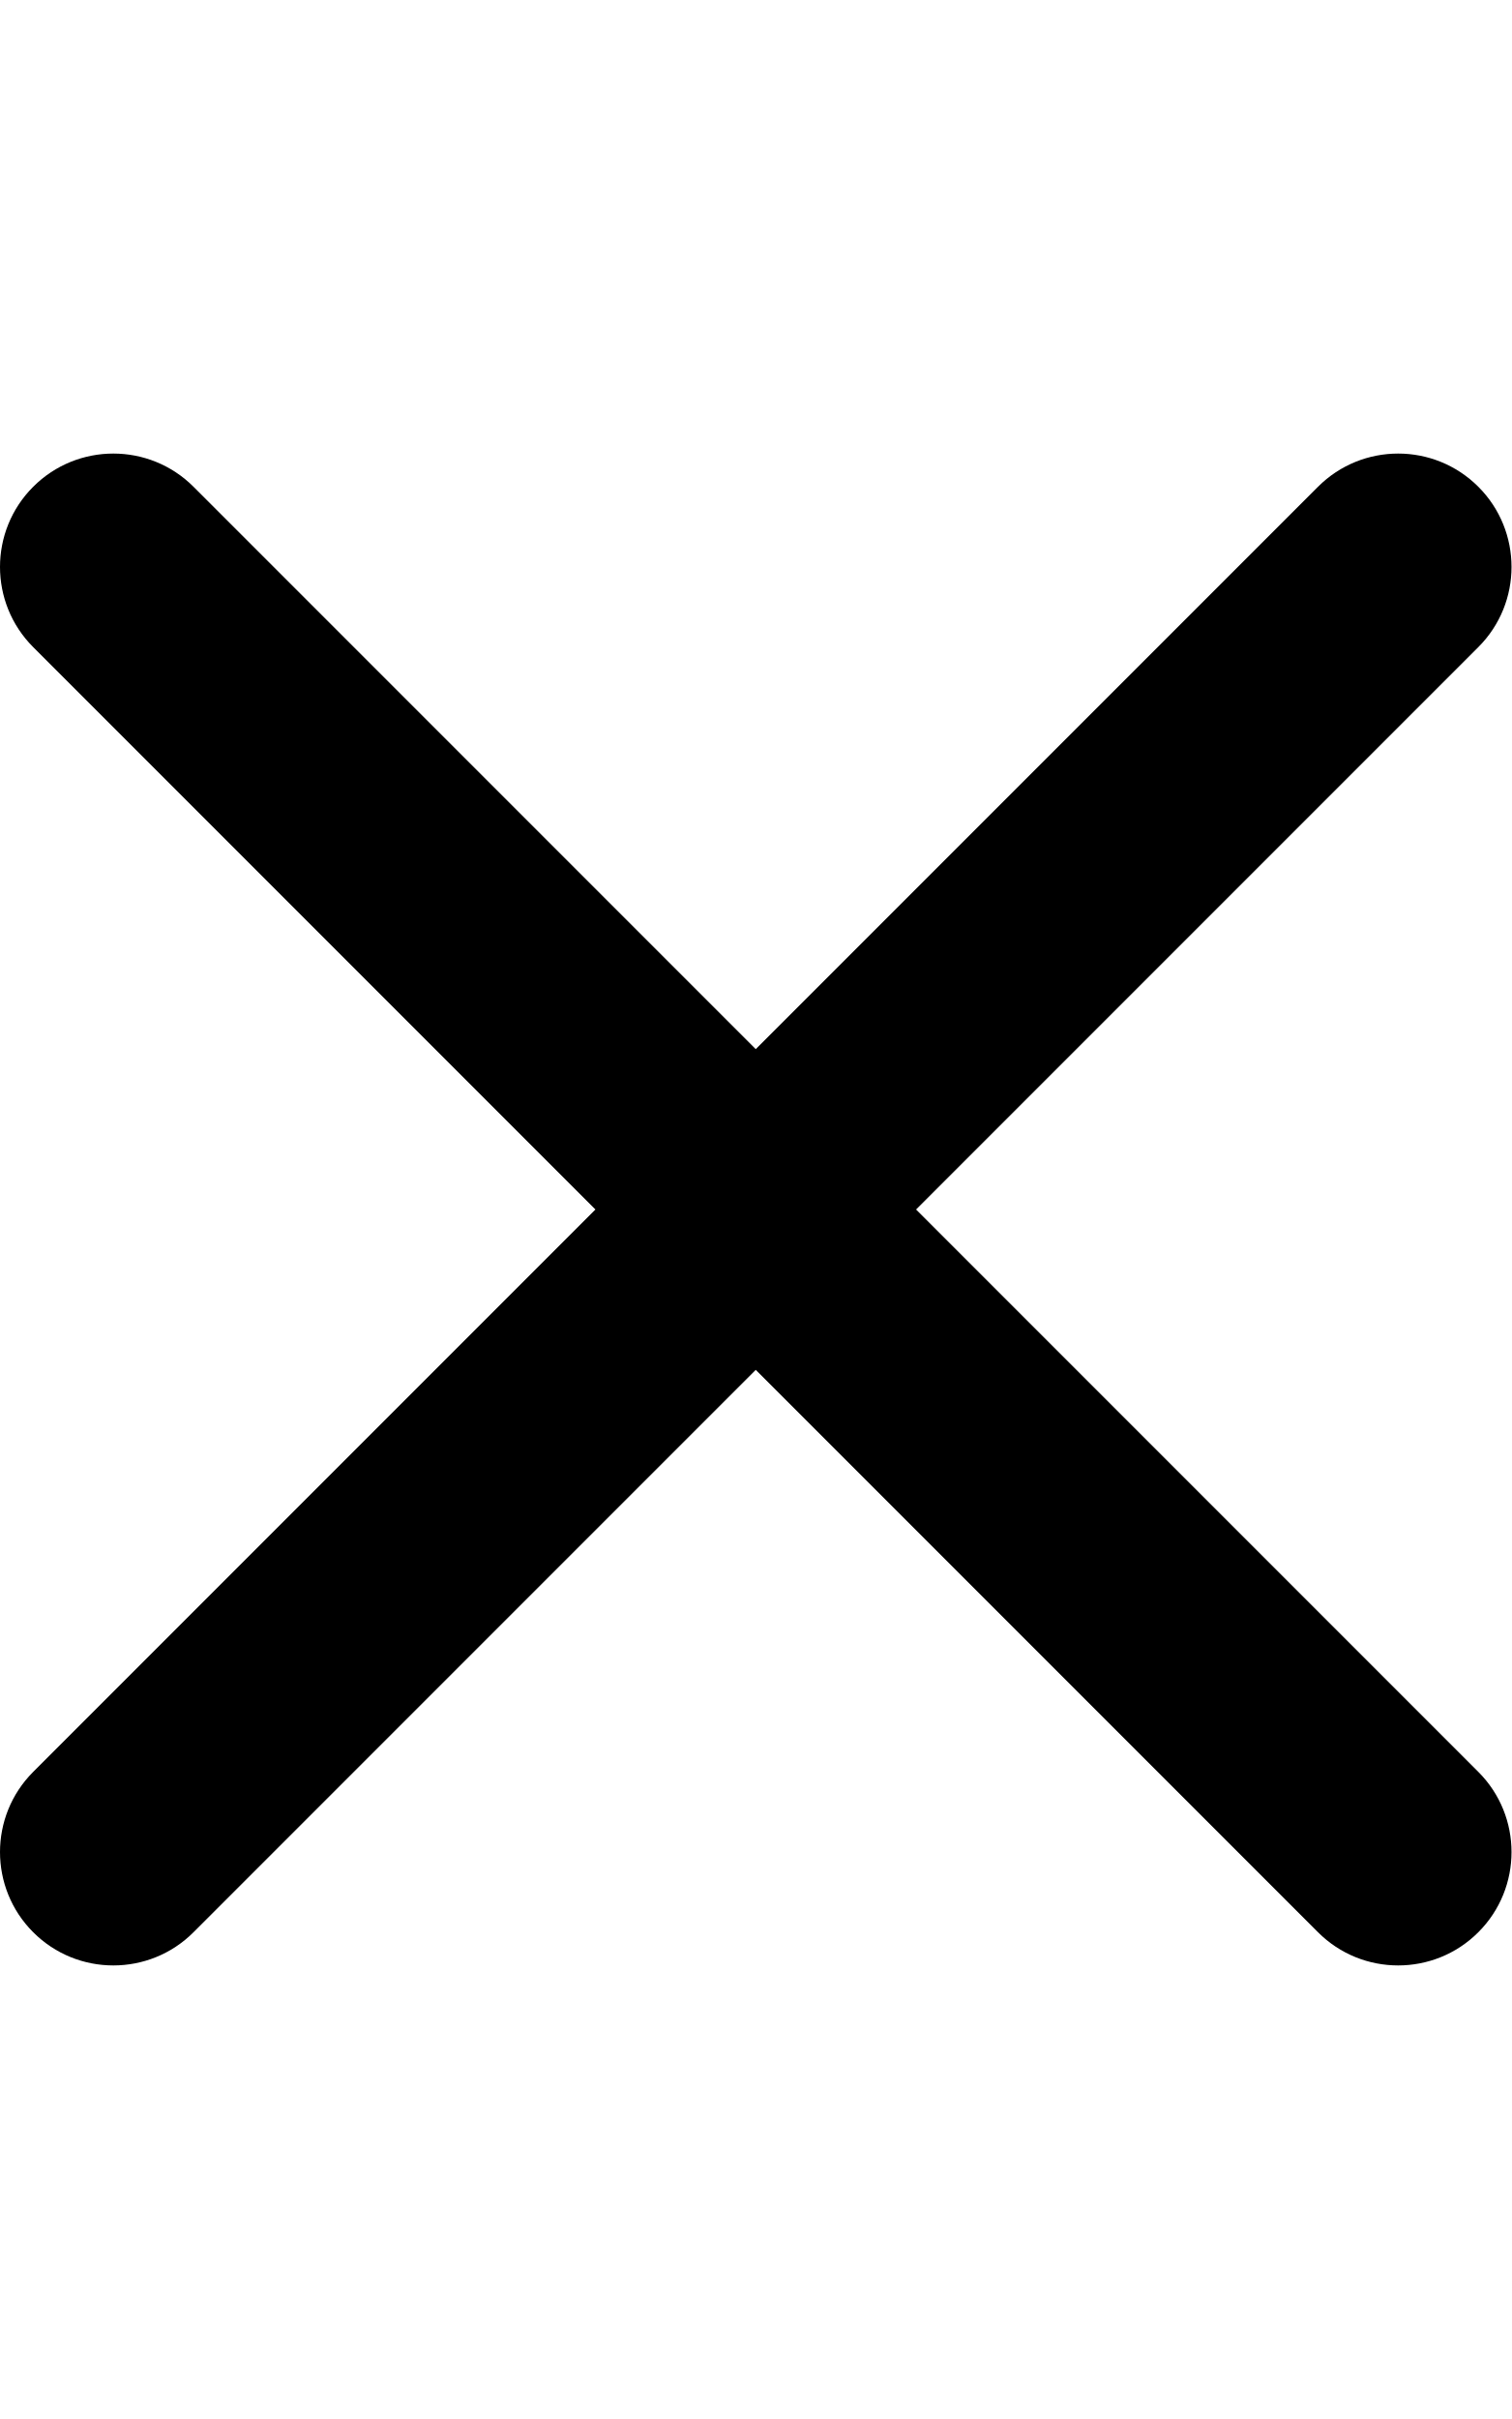
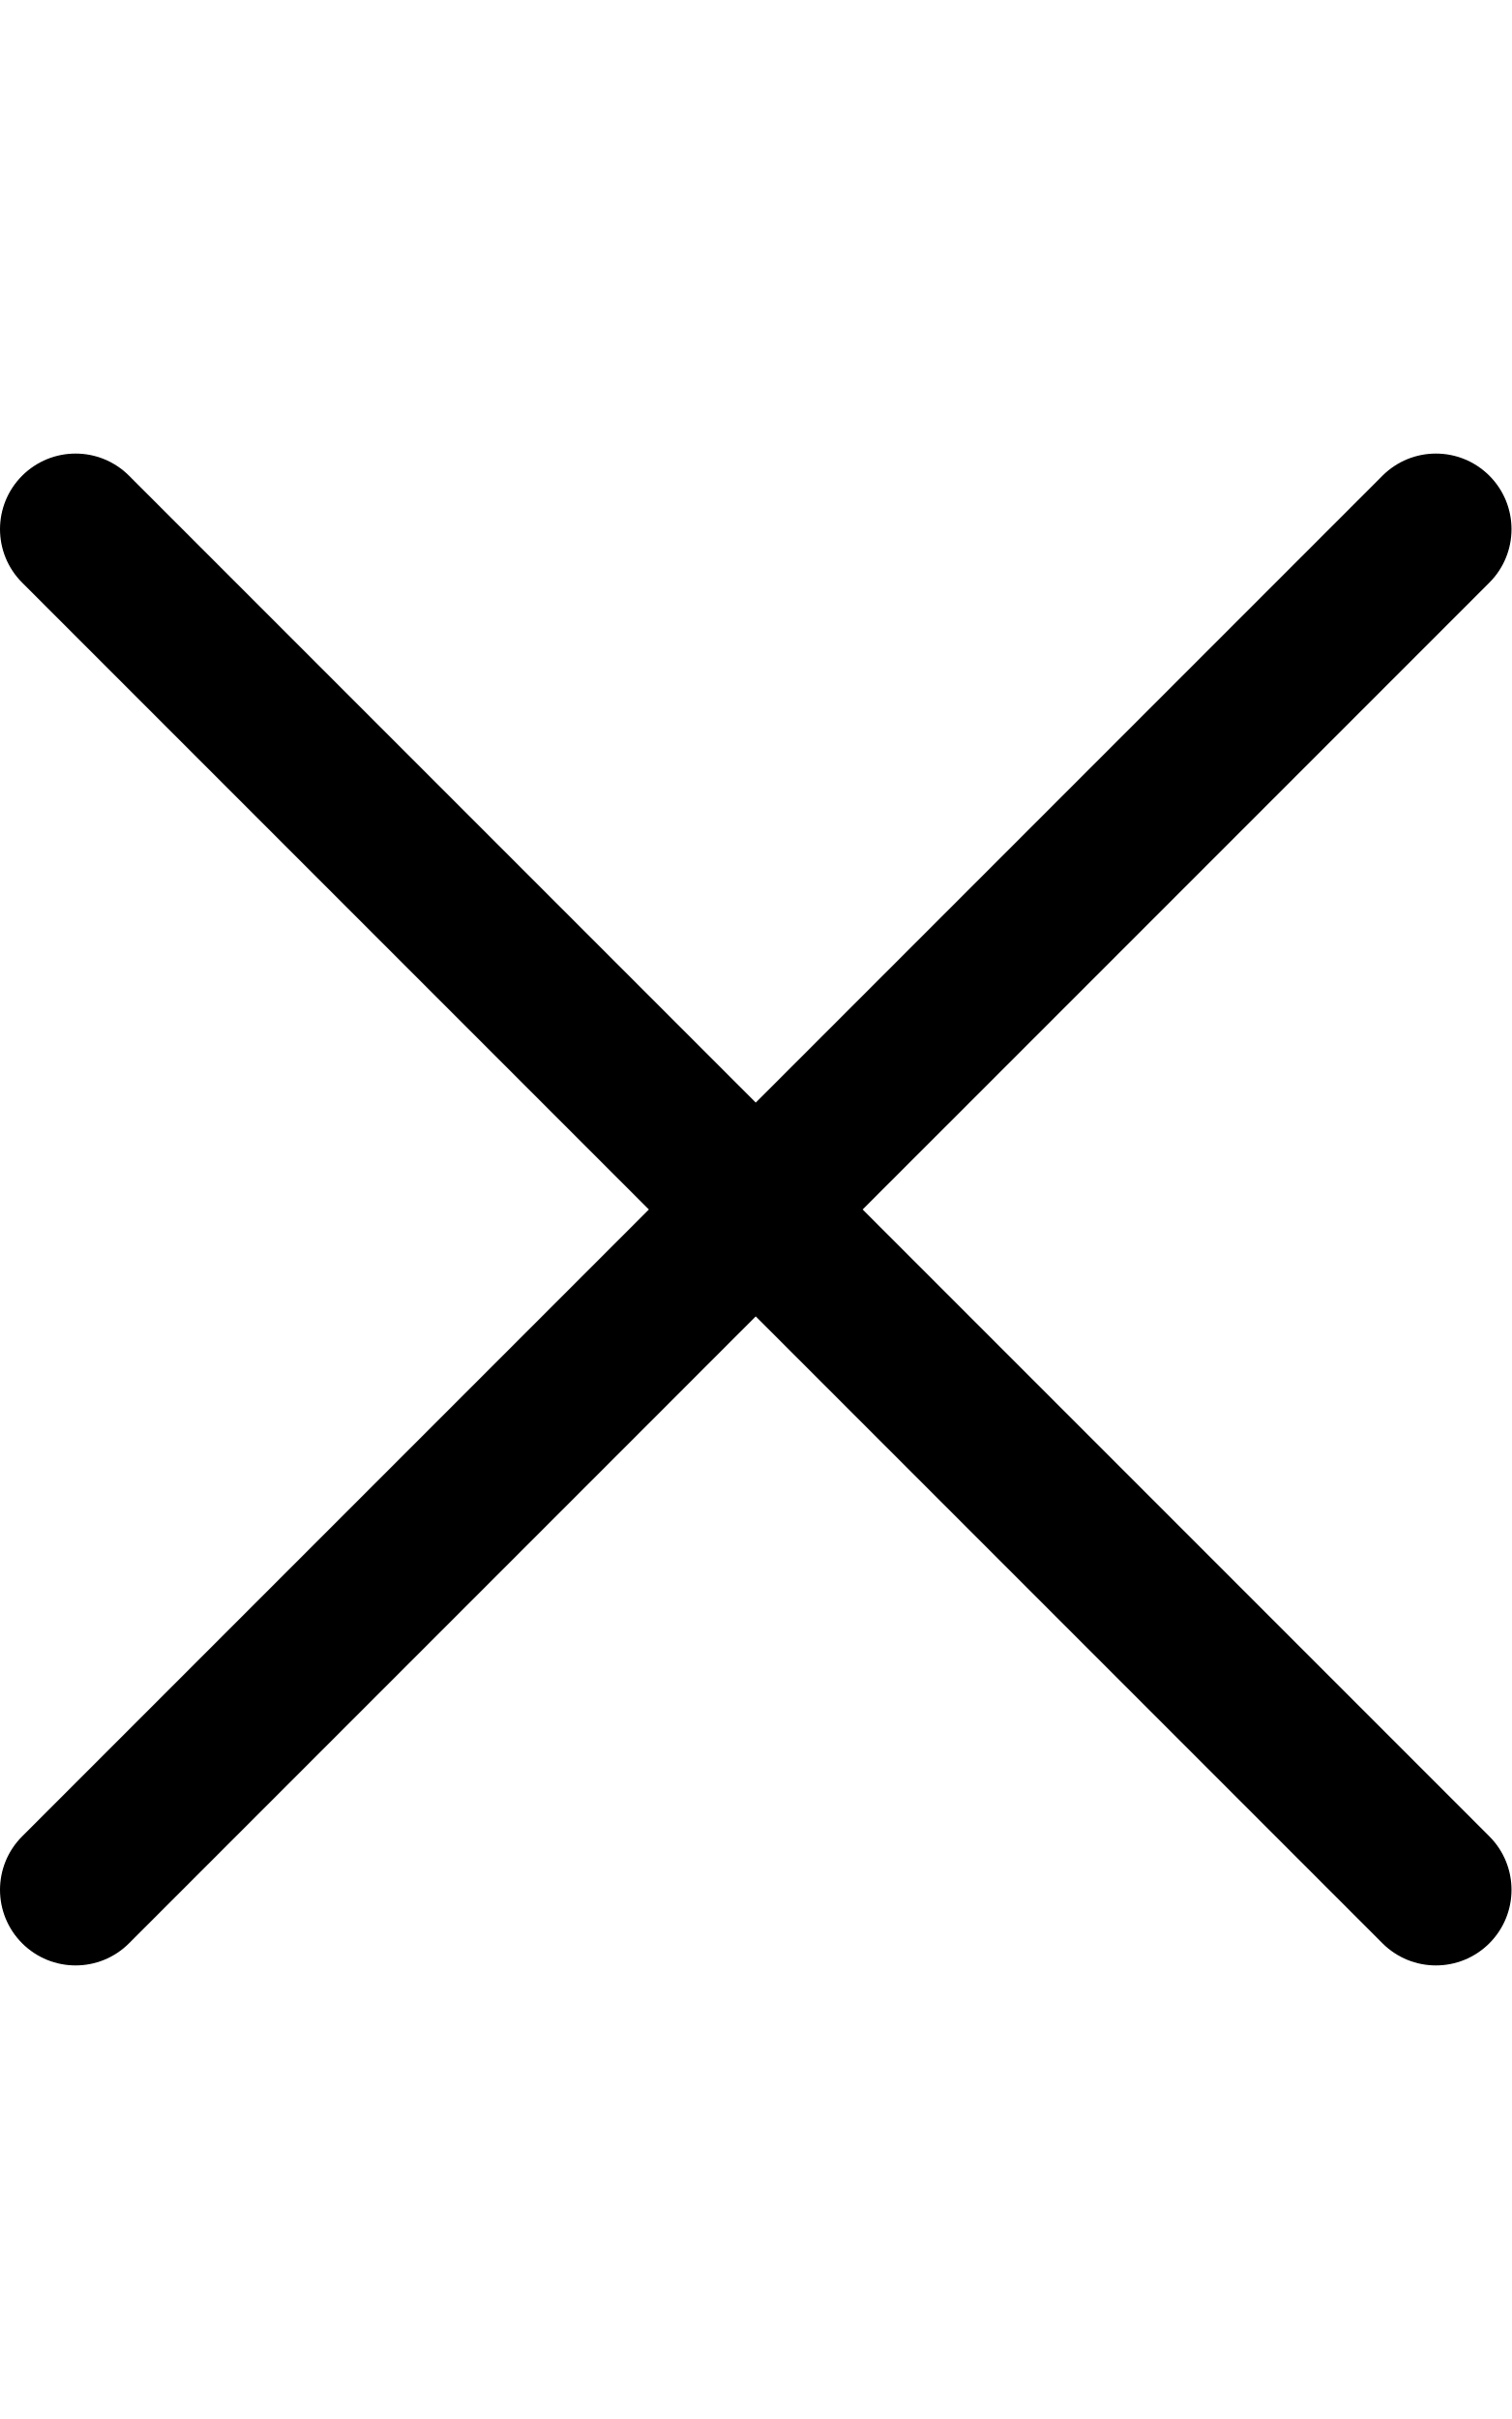
<svg xmlns="http://www.w3.org/2000/svg" viewBox="0 0 320 512">
-   <path d="M312.973 375.032C322.342 384.401 322.342 399.604 312.973 408.973S288.401 418.342 279.032 408.973L160 289.941L40.968 408.973C31.599 418.342 16.396 418.342 7.027 408.973S-2.342 384.401 7.027 375.032L126.059 256L7.027 136.968C-2.342 127.599 -2.342 112.396 7.027 103.027S31.599 93.658 40.968 103.027L160 222.059L279.032 103.027C288.401 93.658 303.604 93.658 312.973 103.027S322.342 127.599 312.973 136.968L193.941 256L312.973 375.032Z" />
+   <path d="M315.31 411.31C309.056 417.563 298.936 417.563 292.682 411.31L160 278.627L27.318 411.31C21.064 417.563 10.944 417.563 4.69 411.31C-1.563 405.056 -1.563 394.936 4.69 388.682L137.373 256L4.69 123.318C-1.563 117.064 -1.563 106.944 4.69 100.69C10.944 94.437 21.064 94.437 27.318 100.69L160 233.373L292.682 100.69C298.936 94.437 309.056 94.437 315.31 100.69C321.563 106.944 321.563 117.064 315.31 123.318L182.627 256L315.31 388.682C321.563 394.936 321.563 405.056 315.31 411.31Z" />
</svg>
